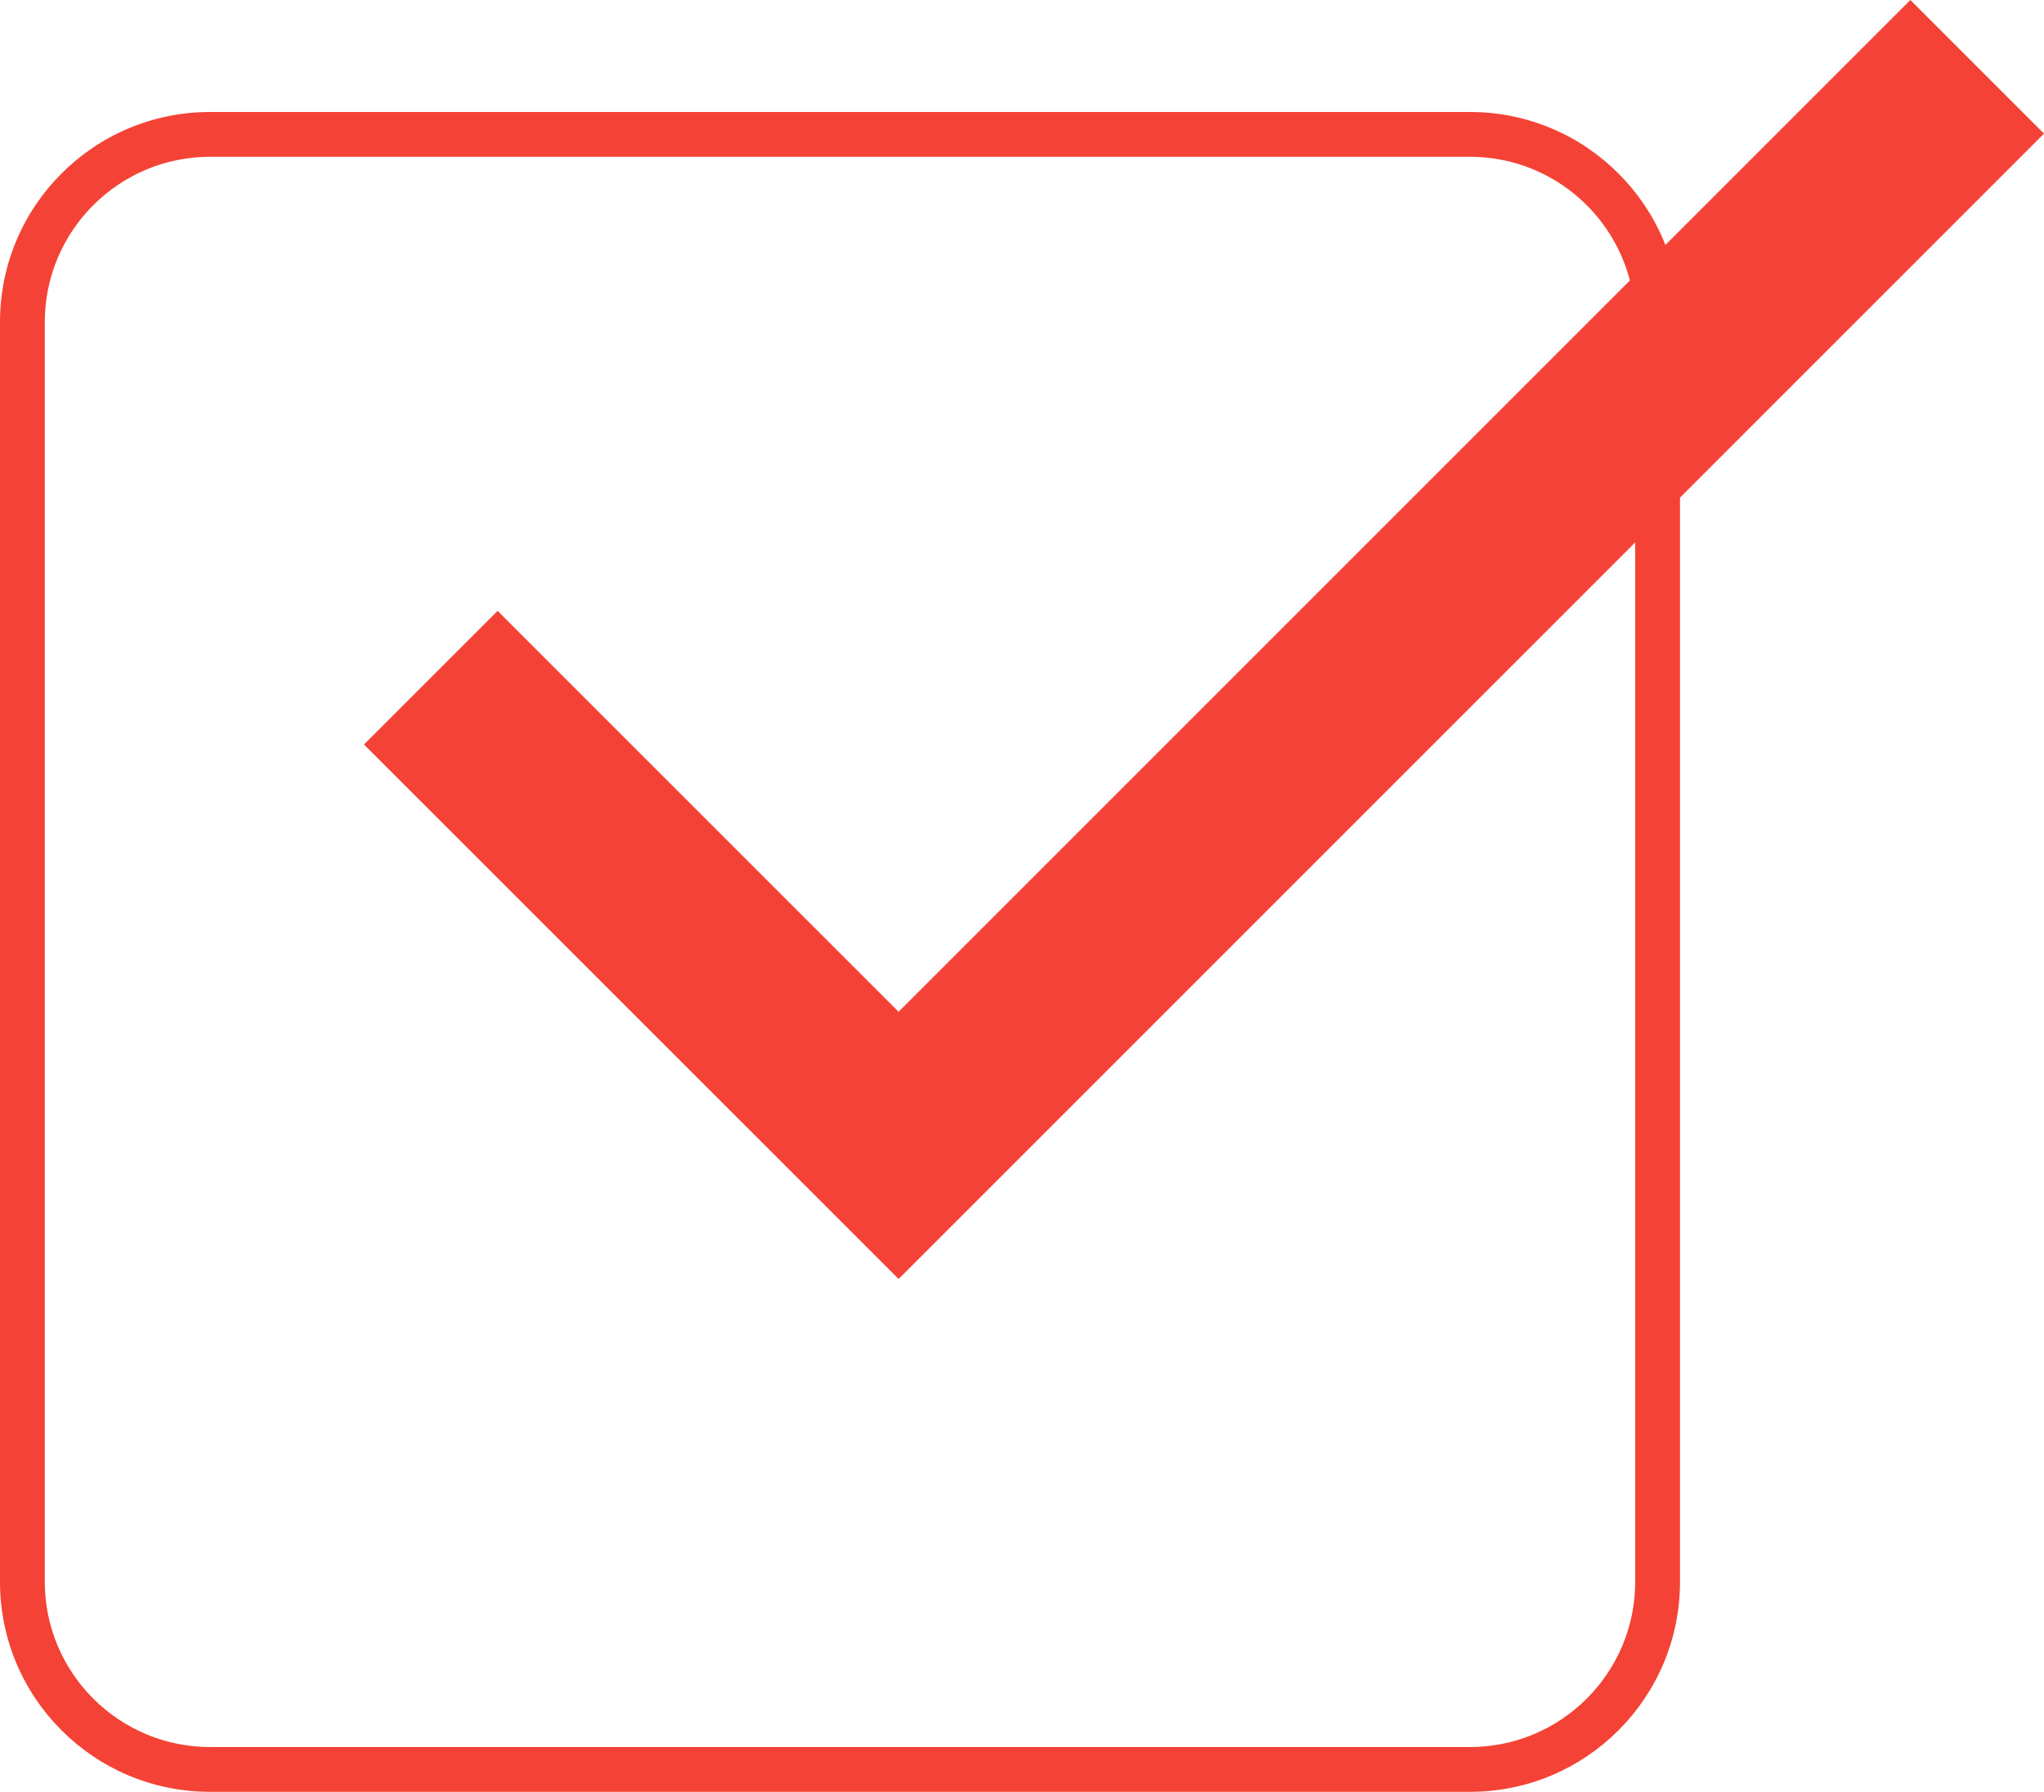
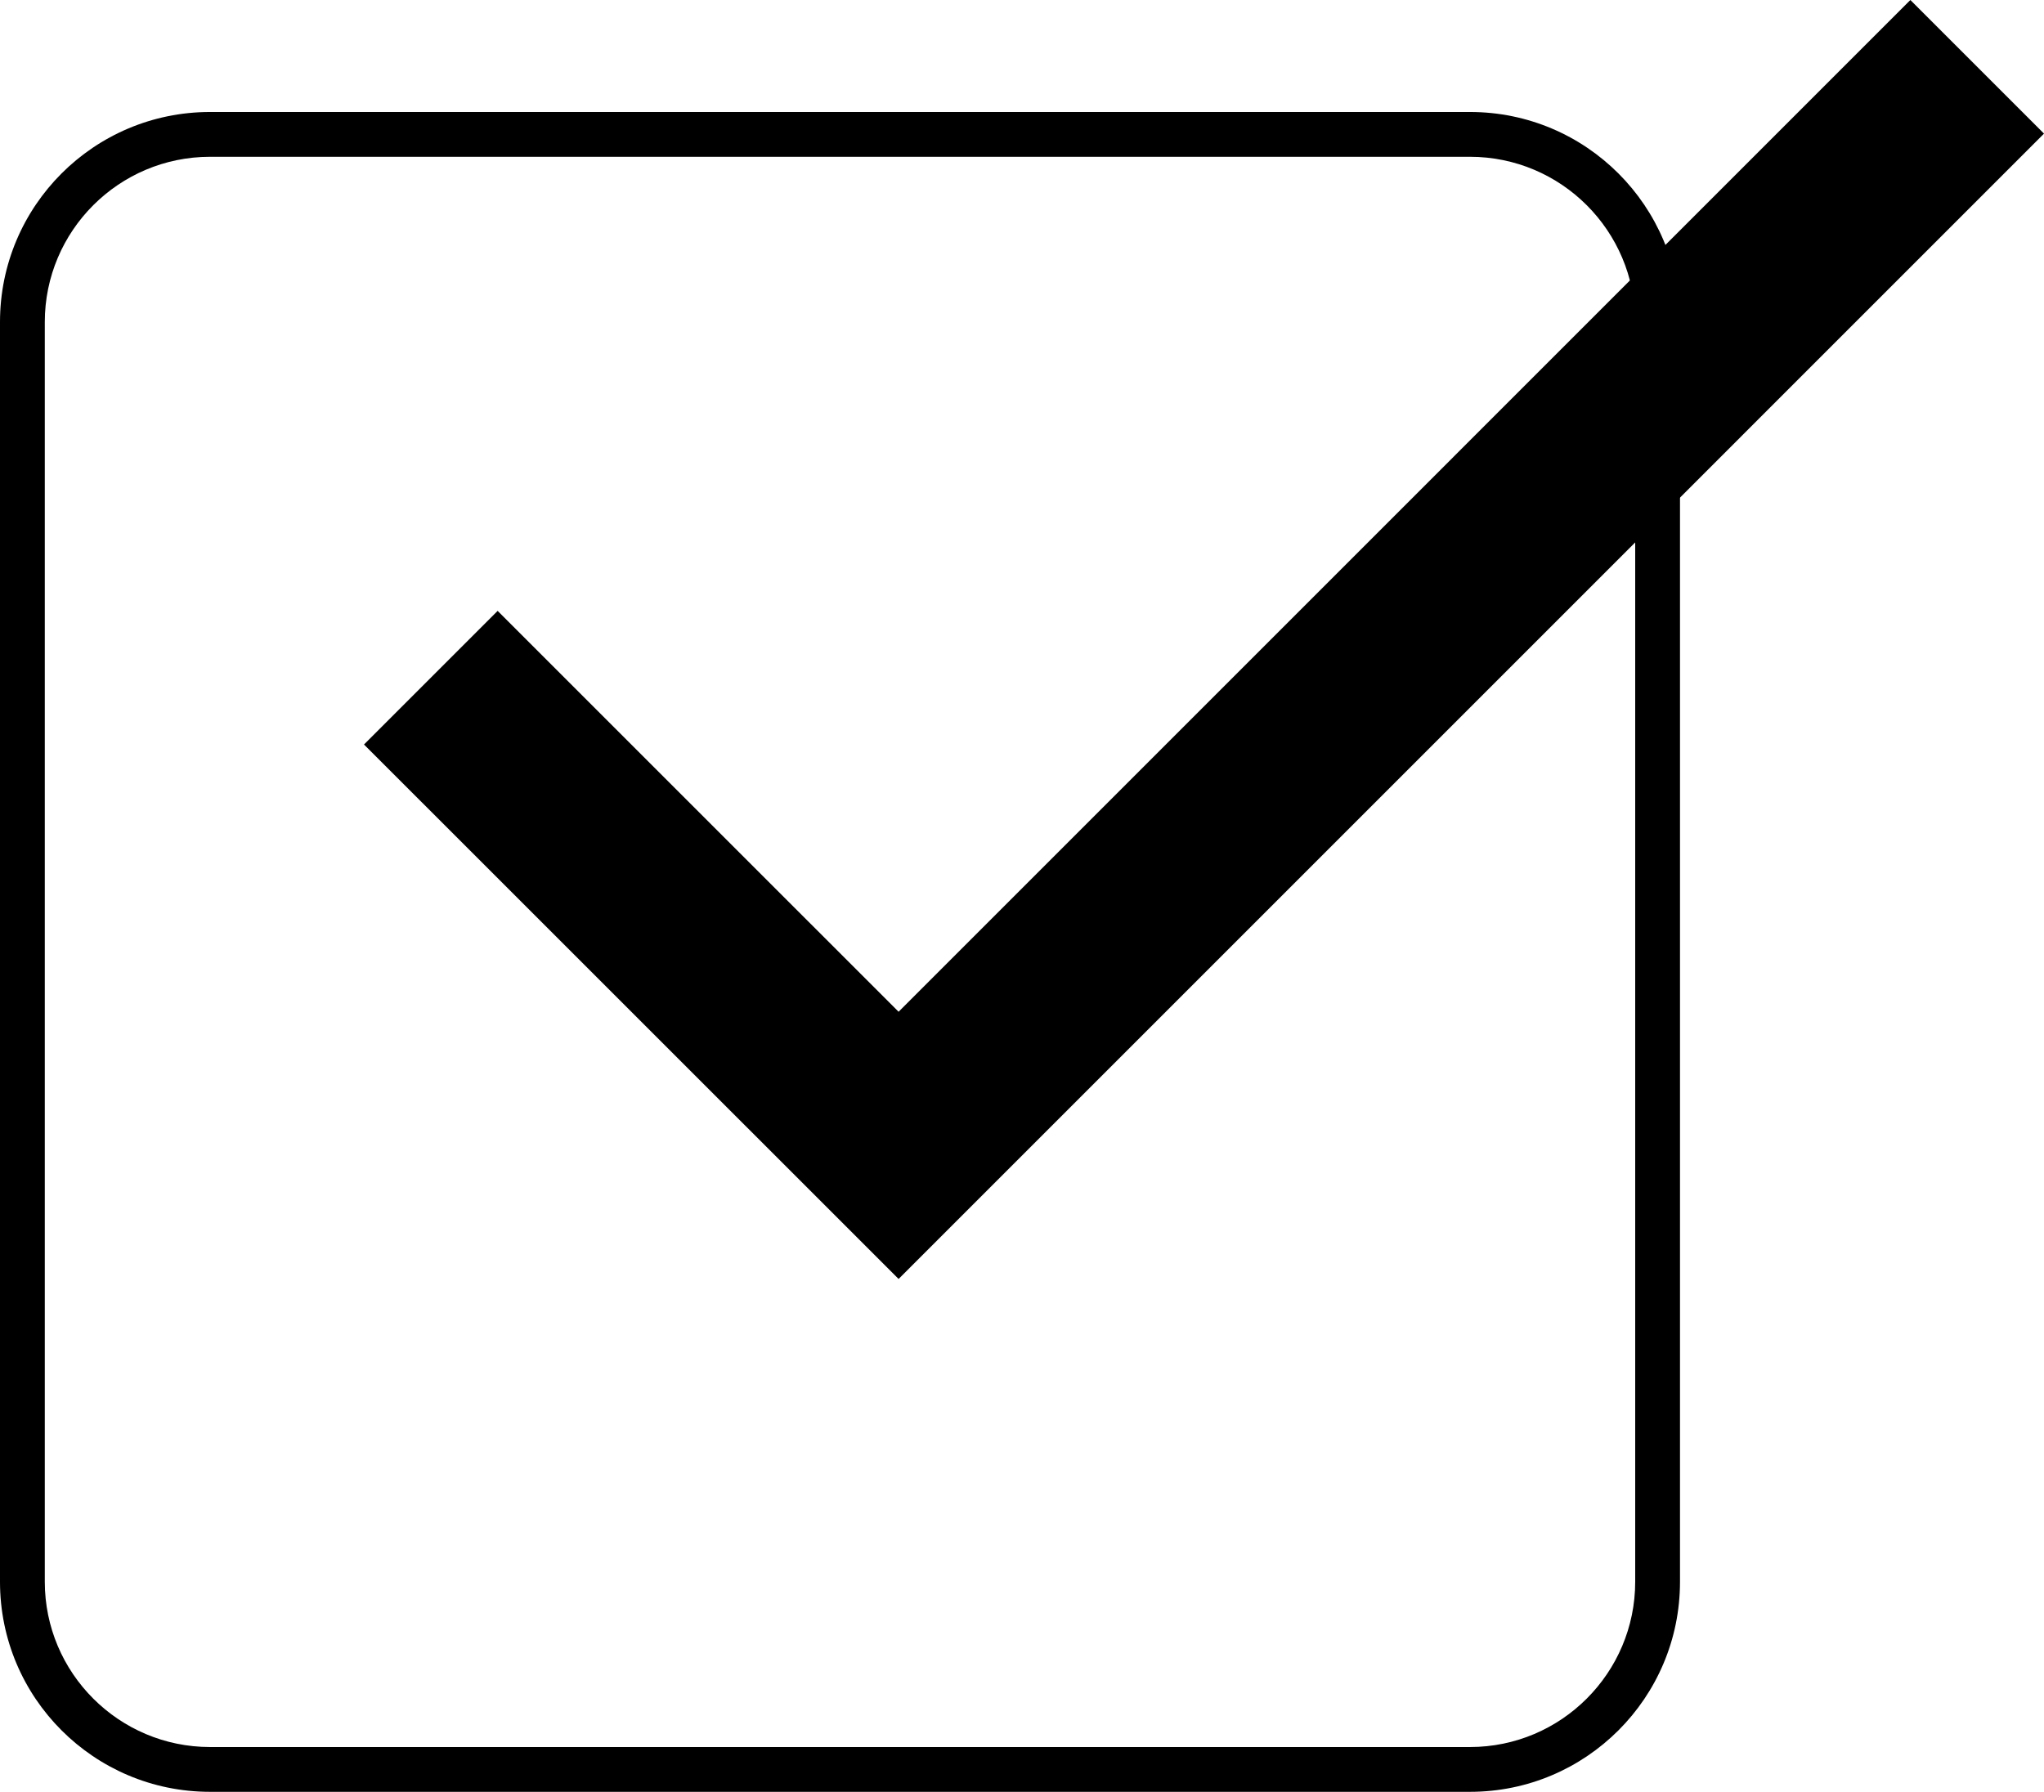
<svg xmlns="http://www.w3.org/2000/svg" viewBox="6188 1212 45.625 40">
-   <defs>
-     <style>
-       .cls-1 {
-         fill: none;
-       }
- 
-       .cls-2, .cls-4 {
-         fill: #f44336;
-       }
- 
-       .cls-3, .cls-4 {
-         stroke: none;
-       }
-     </style>
-   </defs>
-   <g id="checkbox" transform="translate(6172 1130.633)">
-     <g id="box" class="cls-1" transform="translate(16 83.867)">
-       <path class="cls-3" d="M4.688,0H32.813A4.687,4.687,0,0,1,37.5,4.688V32.813A4.688,4.688,0,0,1,32.813,37.5H4.688A4.688,4.688,0,0,1,0,32.813V4.688A4.688,4.688,0,0,1,4.688,0Z" />
-       <path class="cls-4" d="M 32.813 36.5 C 34.846 36.5 36.5 34.846 36.5 32.812 L 36.5 4.688 C 36.5 2.654 34.846 1 32.813 1 L 4.688 1 C 2.654 1 1 2.654 1 4.688 L 1 32.812 C 1 34.846 2.654 36.5 4.688 36.5 L 32.813 36.5 M 32.813 37.5 L 4.688 37.5 C 2.099 37.5 3.814697265625e-06 35.401 3.814697265625e-06 32.812 L 3.814697265625e-06 4.688 C 3.814697265625e-06 2.099 2.099 1.9073486328125e-06 4.688 1.9073486328125e-06 C 4.688 1.9073486328125e-06 17.925 1.9073486328125e-06 32.813 1.9073486328125e-06 C 35.401 1.9073486328125e-06 37.5 2.099 37.5 4.688 L 37.5 32.812 C 37.5 35.401 35.401 37.5 32.813 37.5 Z" />
-     </g>
-     <path id="check" class="cls-2" d="M17.6,31.919,8.65,22.97,5.667,25.953,17.6,37.884,43.167,12.316,40.184,9.333Z" transform="translate(18.458 72.034)" />
+   <g transform="translate(6172 1130.633)">
+     <path class="box" transform="translate(16 83.867)" d="M 32.813 36.5 C 34.846 36.5 36.5 34.846 36.5 32.812 L 36.5 4.688 C 36.5 2.654 34.846 1 32.813 1 L 4.688 1 C 2.654 1 1 2.654 1 4.688 L 1 32.812 C 1 34.846 2.654 36.5 4.688 36.5 L 32.813 36.5 M 32.813 37.5 L 4.688 37.5 C 2.099 37.5 3.814697265625e-06 35.401 3.814697265625e-06 32.812 L 3.814697265625e-06 4.688 C 3.814697265625e-06 2.099 2.099 1.9073486328125e-06 4.688 1.9073486328125e-06 C 4.688 1.9073486328125e-06 17.925 1.9073486328125e-06 32.813 1.9073486328125e-06 C 35.401 1.9073486328125e-06 37.5 2.099 37.5 4.688 L 37.5 32.812 C 37.5 35.401 35.401 37.5 32.813 37.5 Z" />
+     <path class="check" d="M17.6,31.919,8.65,22.97,5.667,25.953,17.6,37.884,43.167,12.316,40.184,9.333Z" transform="translate(18.458 72.034)" />
  </g>
</svg>
